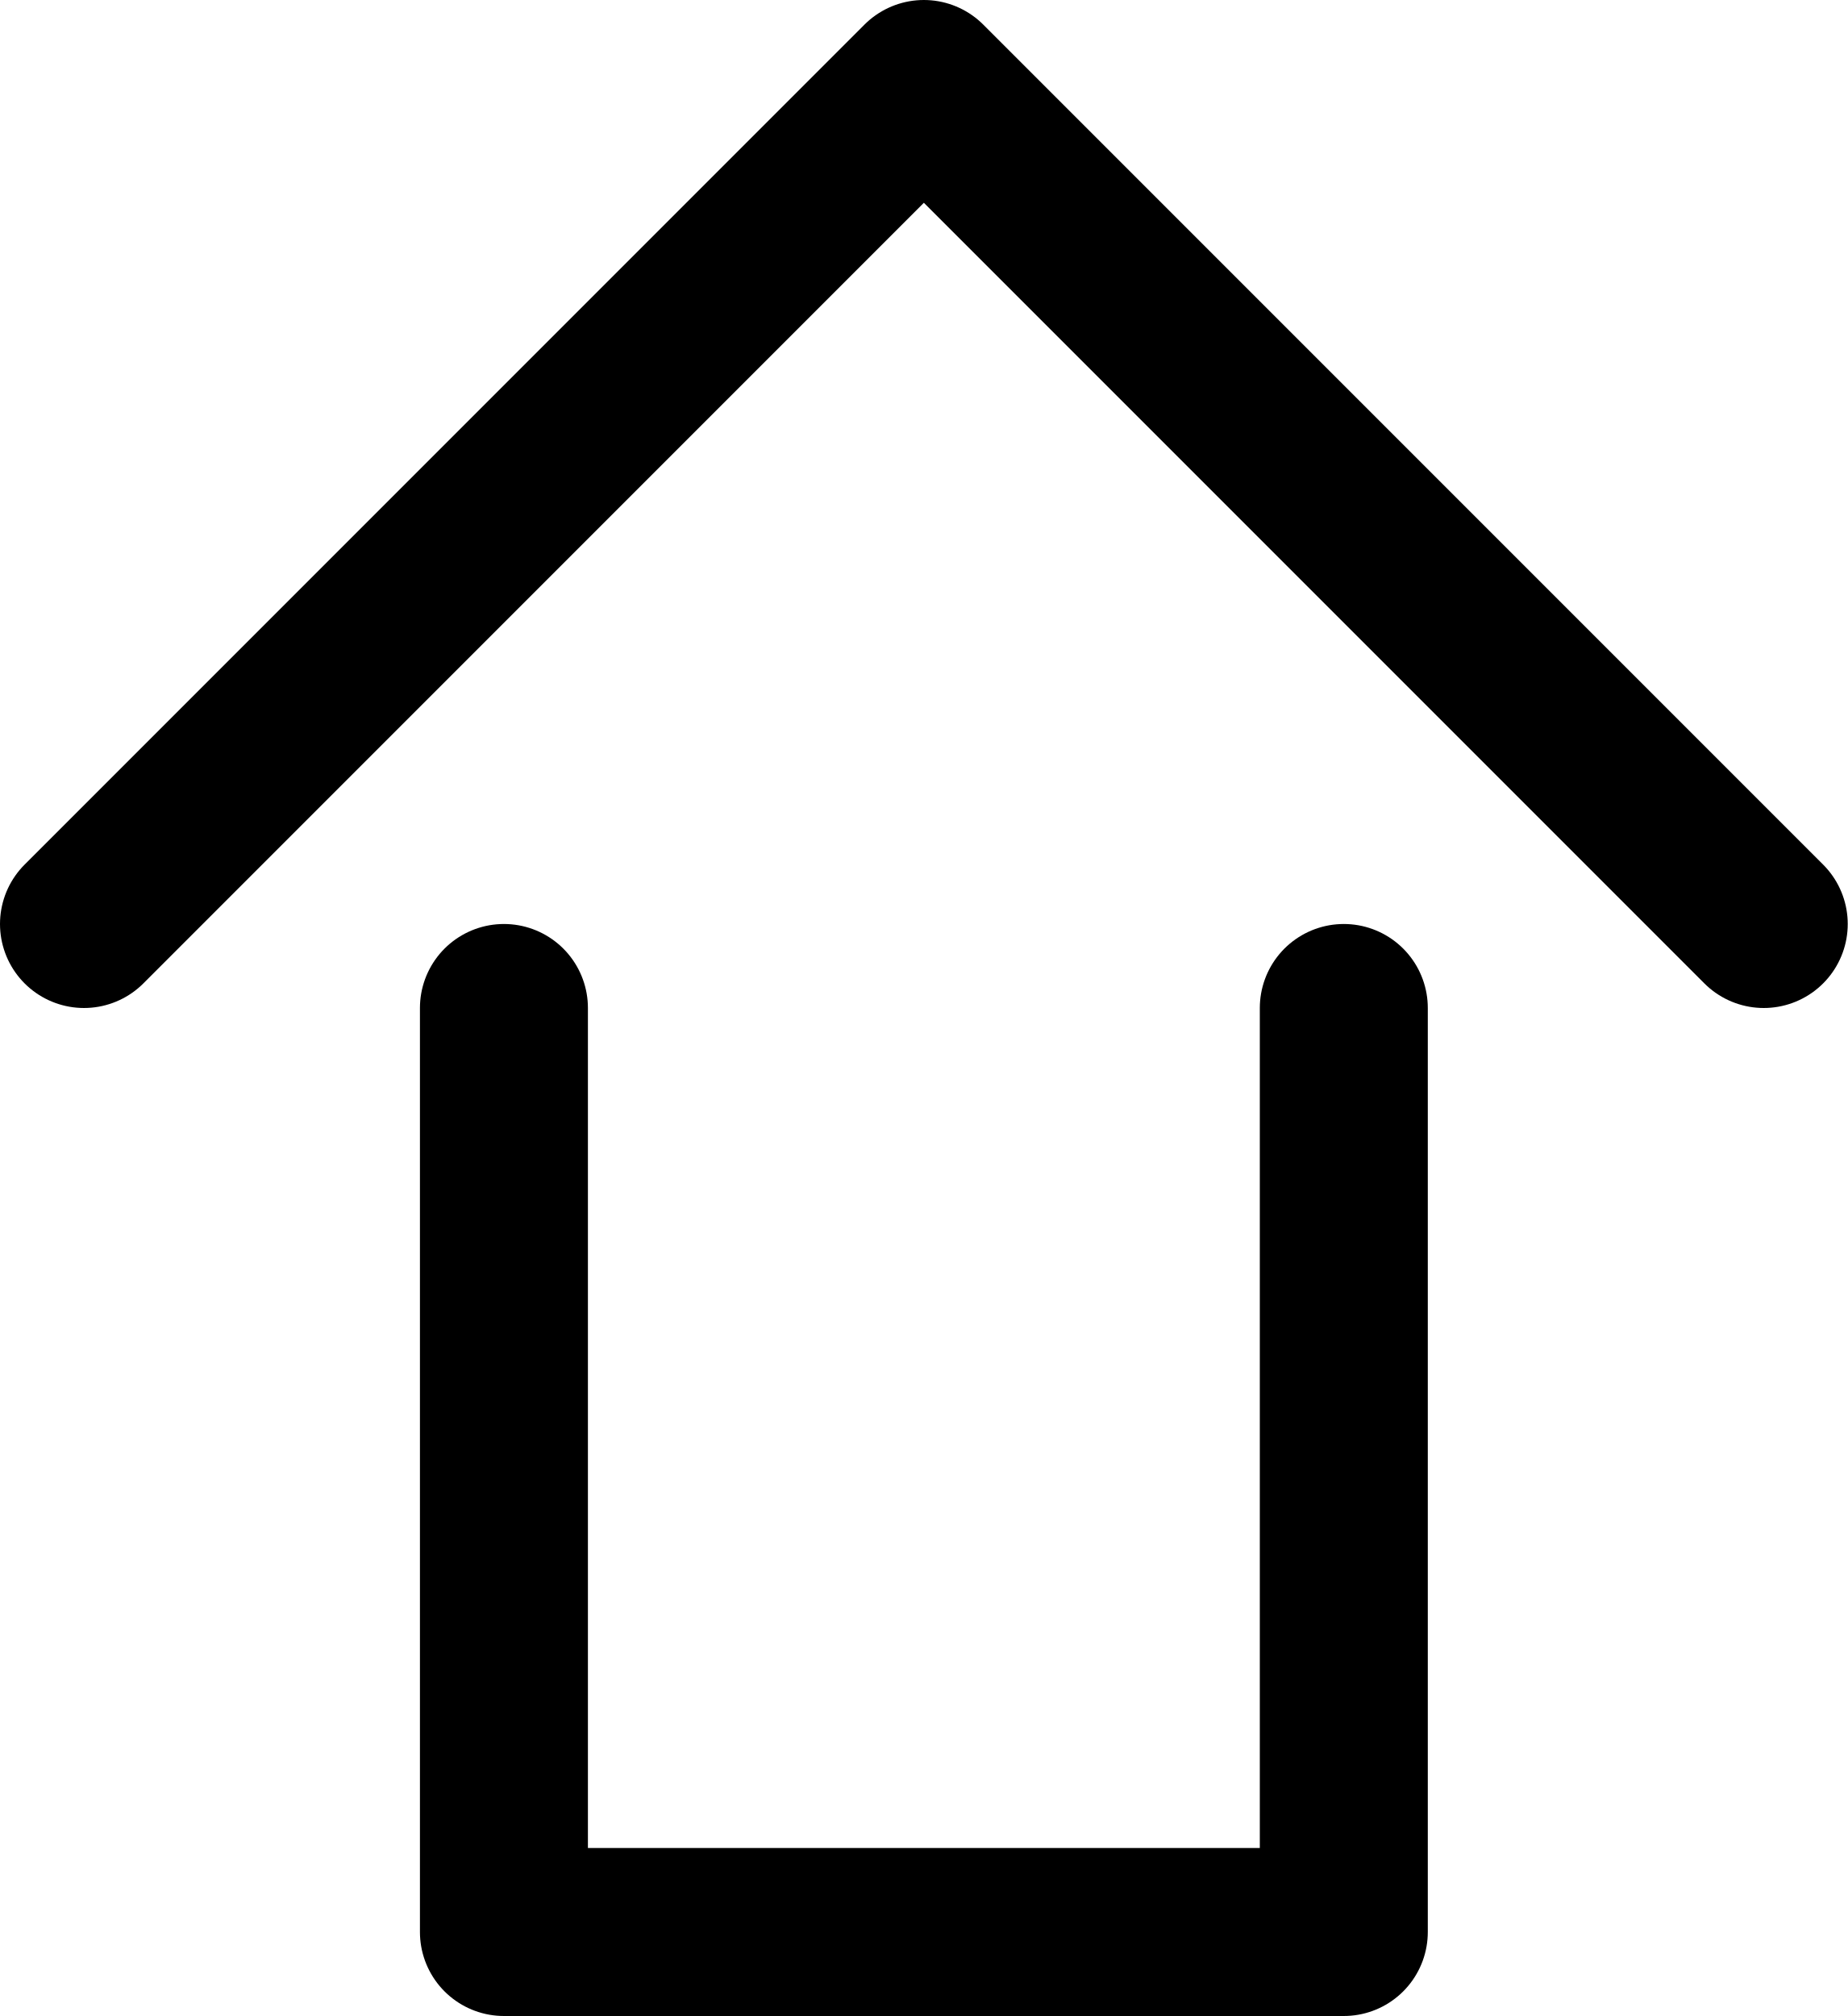
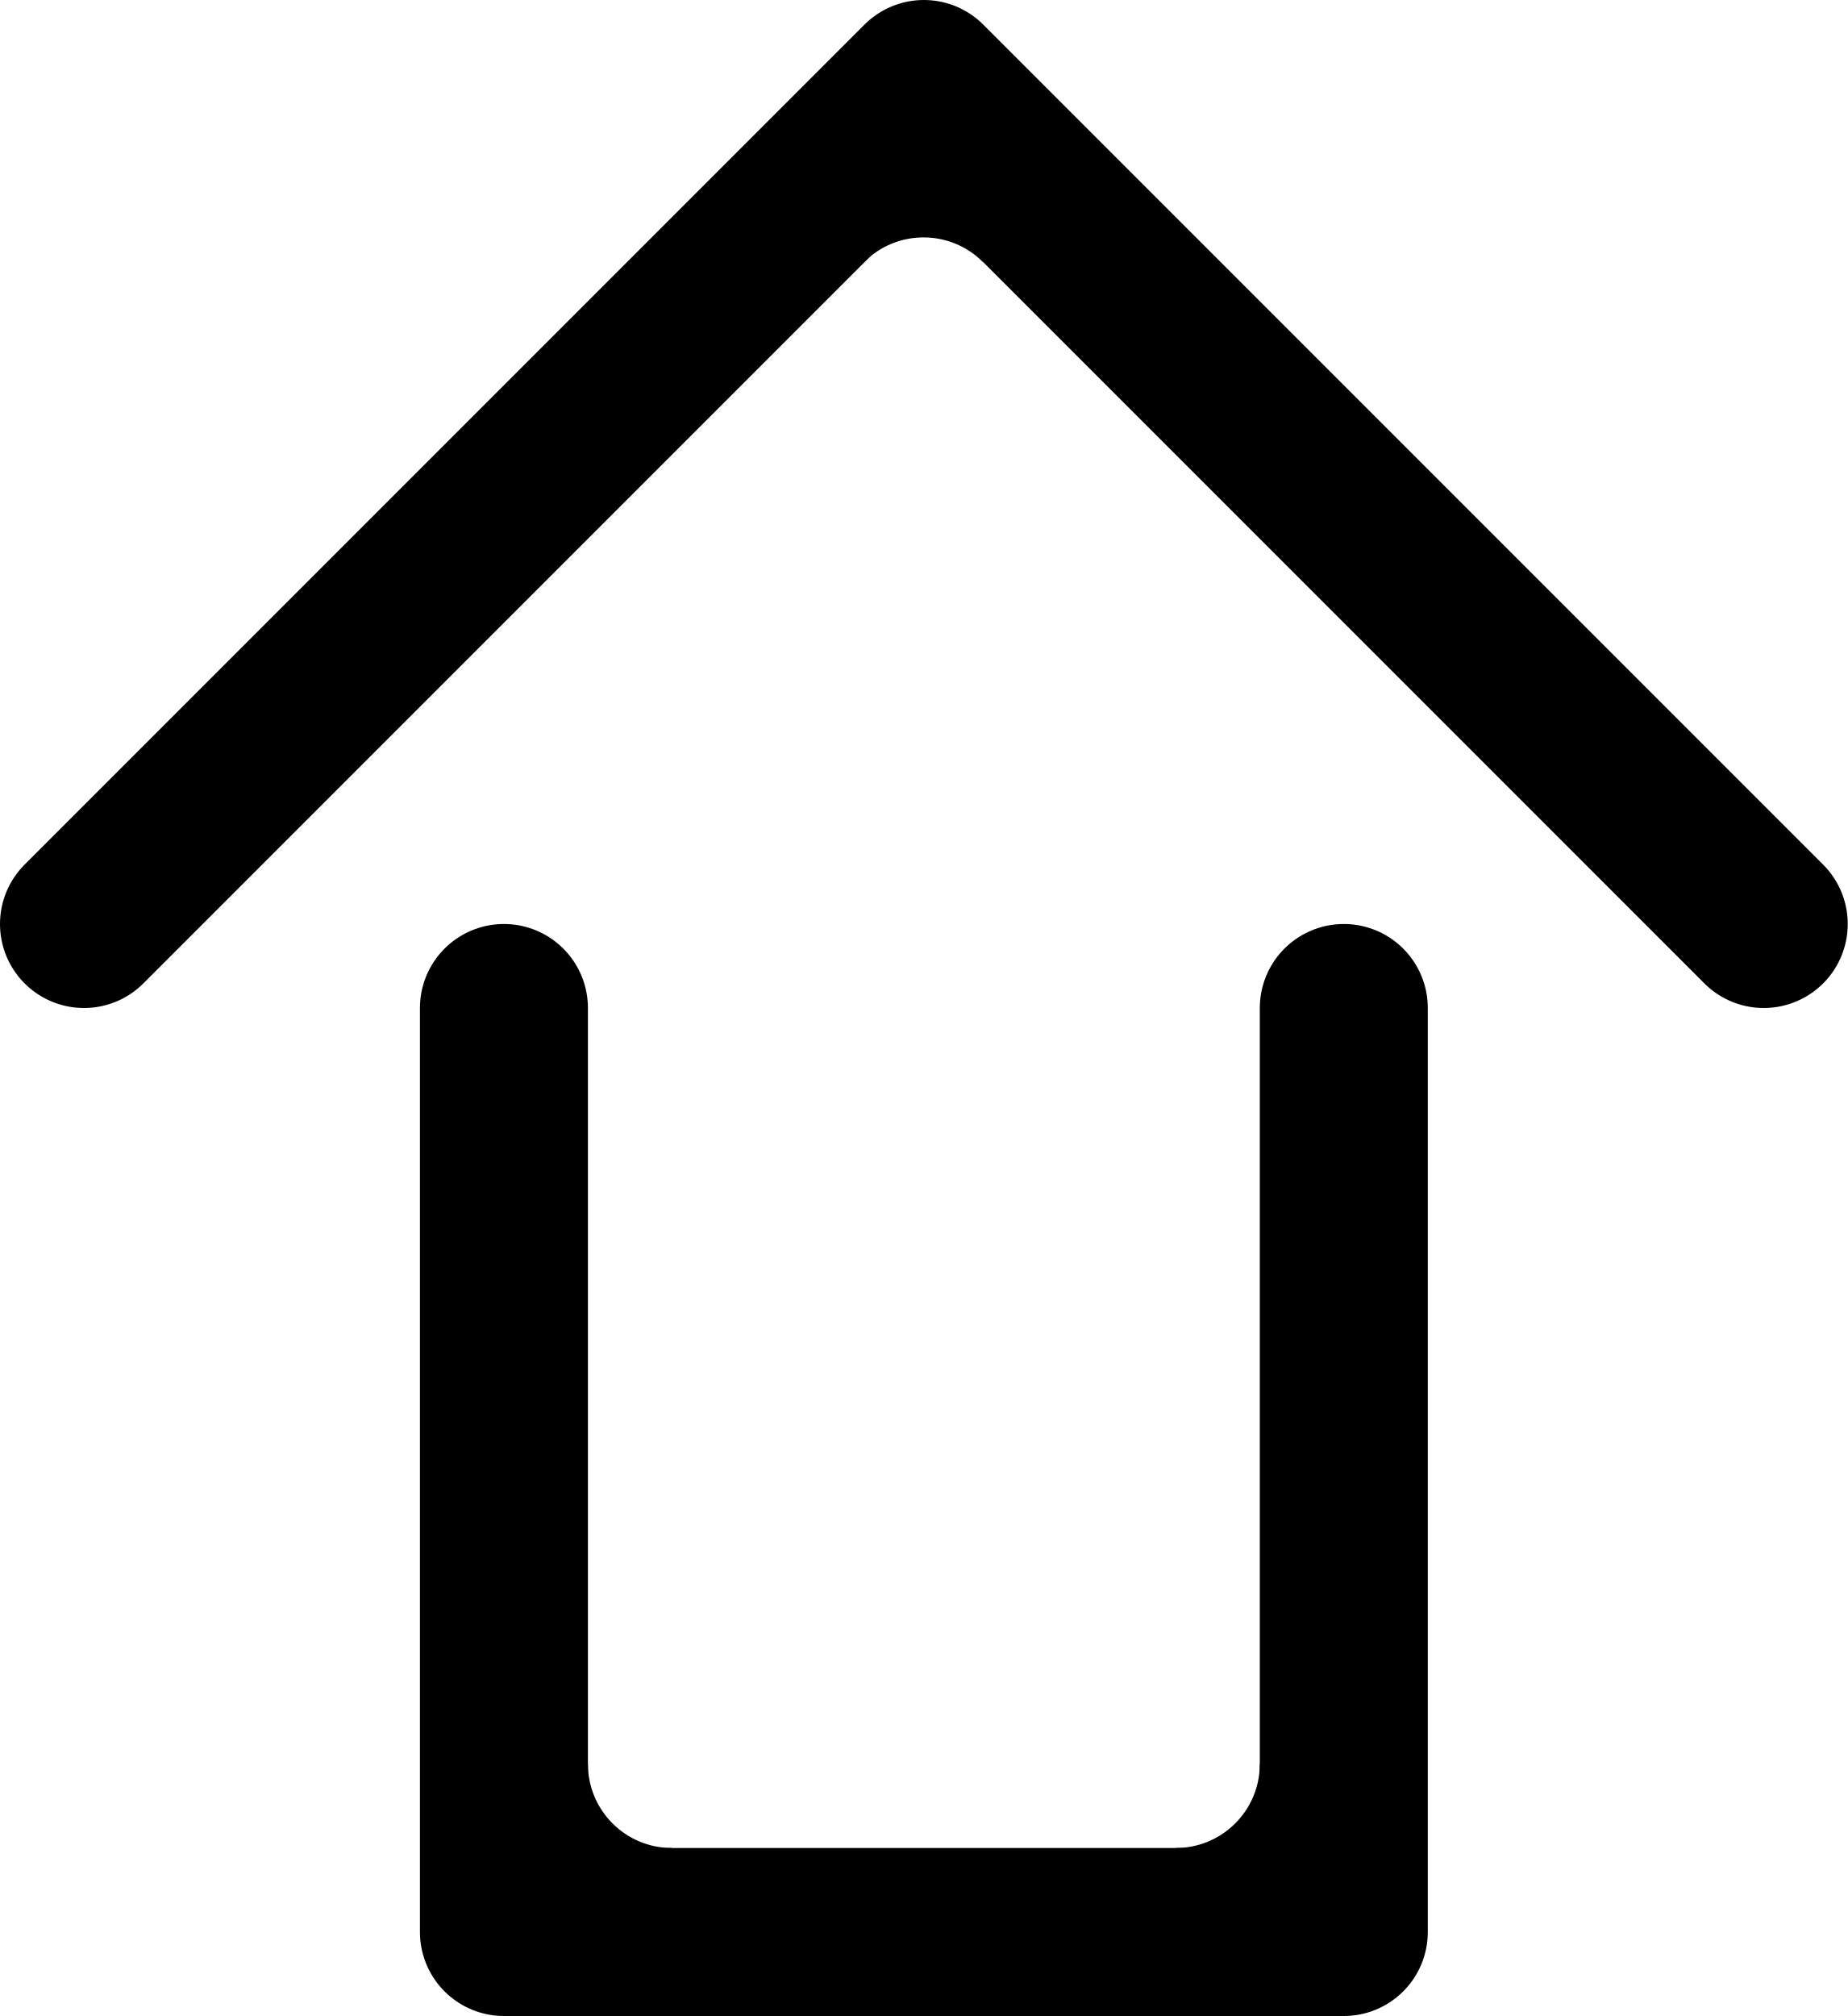
<svg xmlns="http://www.w3.org/2000/svg" width="5.5" height="6" viewBox="0 0 5.5 6" version="1.1" id="svg1">
  <defs id="defs1" />
  <g id="layer1">
-     <g id="g1" transform="translate(0,-1.0353572e-5)">
-       <path style="fill:none;stroke:#000000;stroke-width:0.5;stroke-linecap:round;stroke-linejoin:round;stroke-dasharray:none;paint-order:fill markers stroke" d="M 5.25,2.75 2.75,0.25 0.25,2.75" id="path1" />
-       <path style="fill:none;stroke:#000000;stroke-width:0.5;stroke-linecap:round;stroke-linejoin:round;stroke-dasharray:none;paint-order:fill markers stroke" d="M 1.5,3 V 5.75 H 4 V 3" id="path4" />
-     </g>
+     <path style="fill:none;stroke:#000000;stroke-width:0.5;stroke-linecap:round;stroke-linejoin:round;stroke-dasharray:none;paint-order:fill markers stroke" d="M 5.25,2.75 2.75,0.25 0.25,2.75" id="path1" />
+     <path style="fill:none;stroke:#000000;stroke-width:0.5;stroke-linecap:round;stroke-linejoin:round;stroke-dasharray:none;paint-order:fill markers stroke" d="m 1.5,3 v 2.75 H 4 v -2.75" id="path4" />
+     <path id="rect1-1-3-6" style="fill:#000000;fill-opacity:1;stroke-width:0.5;stroke-linecap:round;stroke-linejoin:round;paint-order:fill markers stroke" d="M 3.103,0.604 2.926,0.78 a 0.25,0.25 0 0 0 -0.354,0 L 2.396,0.604 2.573,0.427 2.75,0.25 2.926,0.427 Z" />
+     <path id="rect1-1-3-6-0" style="fill:#000000;fill-opacity:1;stroke-width:0.5;stroke-linecap:round;stroke-linejoin:round;paint-order:fill markers stroke" d="m 2,5.75 10e-8,-0.25 a 0.25,0.25 0 0 1 -0.25,-0.25 h -0.25 v 0.25 L 1.5,5.75 h 0.25 z" />
+     <path id="rect1-1-3-6-0-9" style="fill:#000000;fill-opacity:1;stroke-width:0.5;stroke-linecap:round;stroke-linejoin:round;paint-order:fill markers stroke" d="m 3.5,5.75 -10e-8,-0.25 a 0.25,0.25 0 0 0 0.25,-0.25 h 0.25 v 0.25 L 4,5.75 H 3.75 Z" />
  </g>
</svg>
